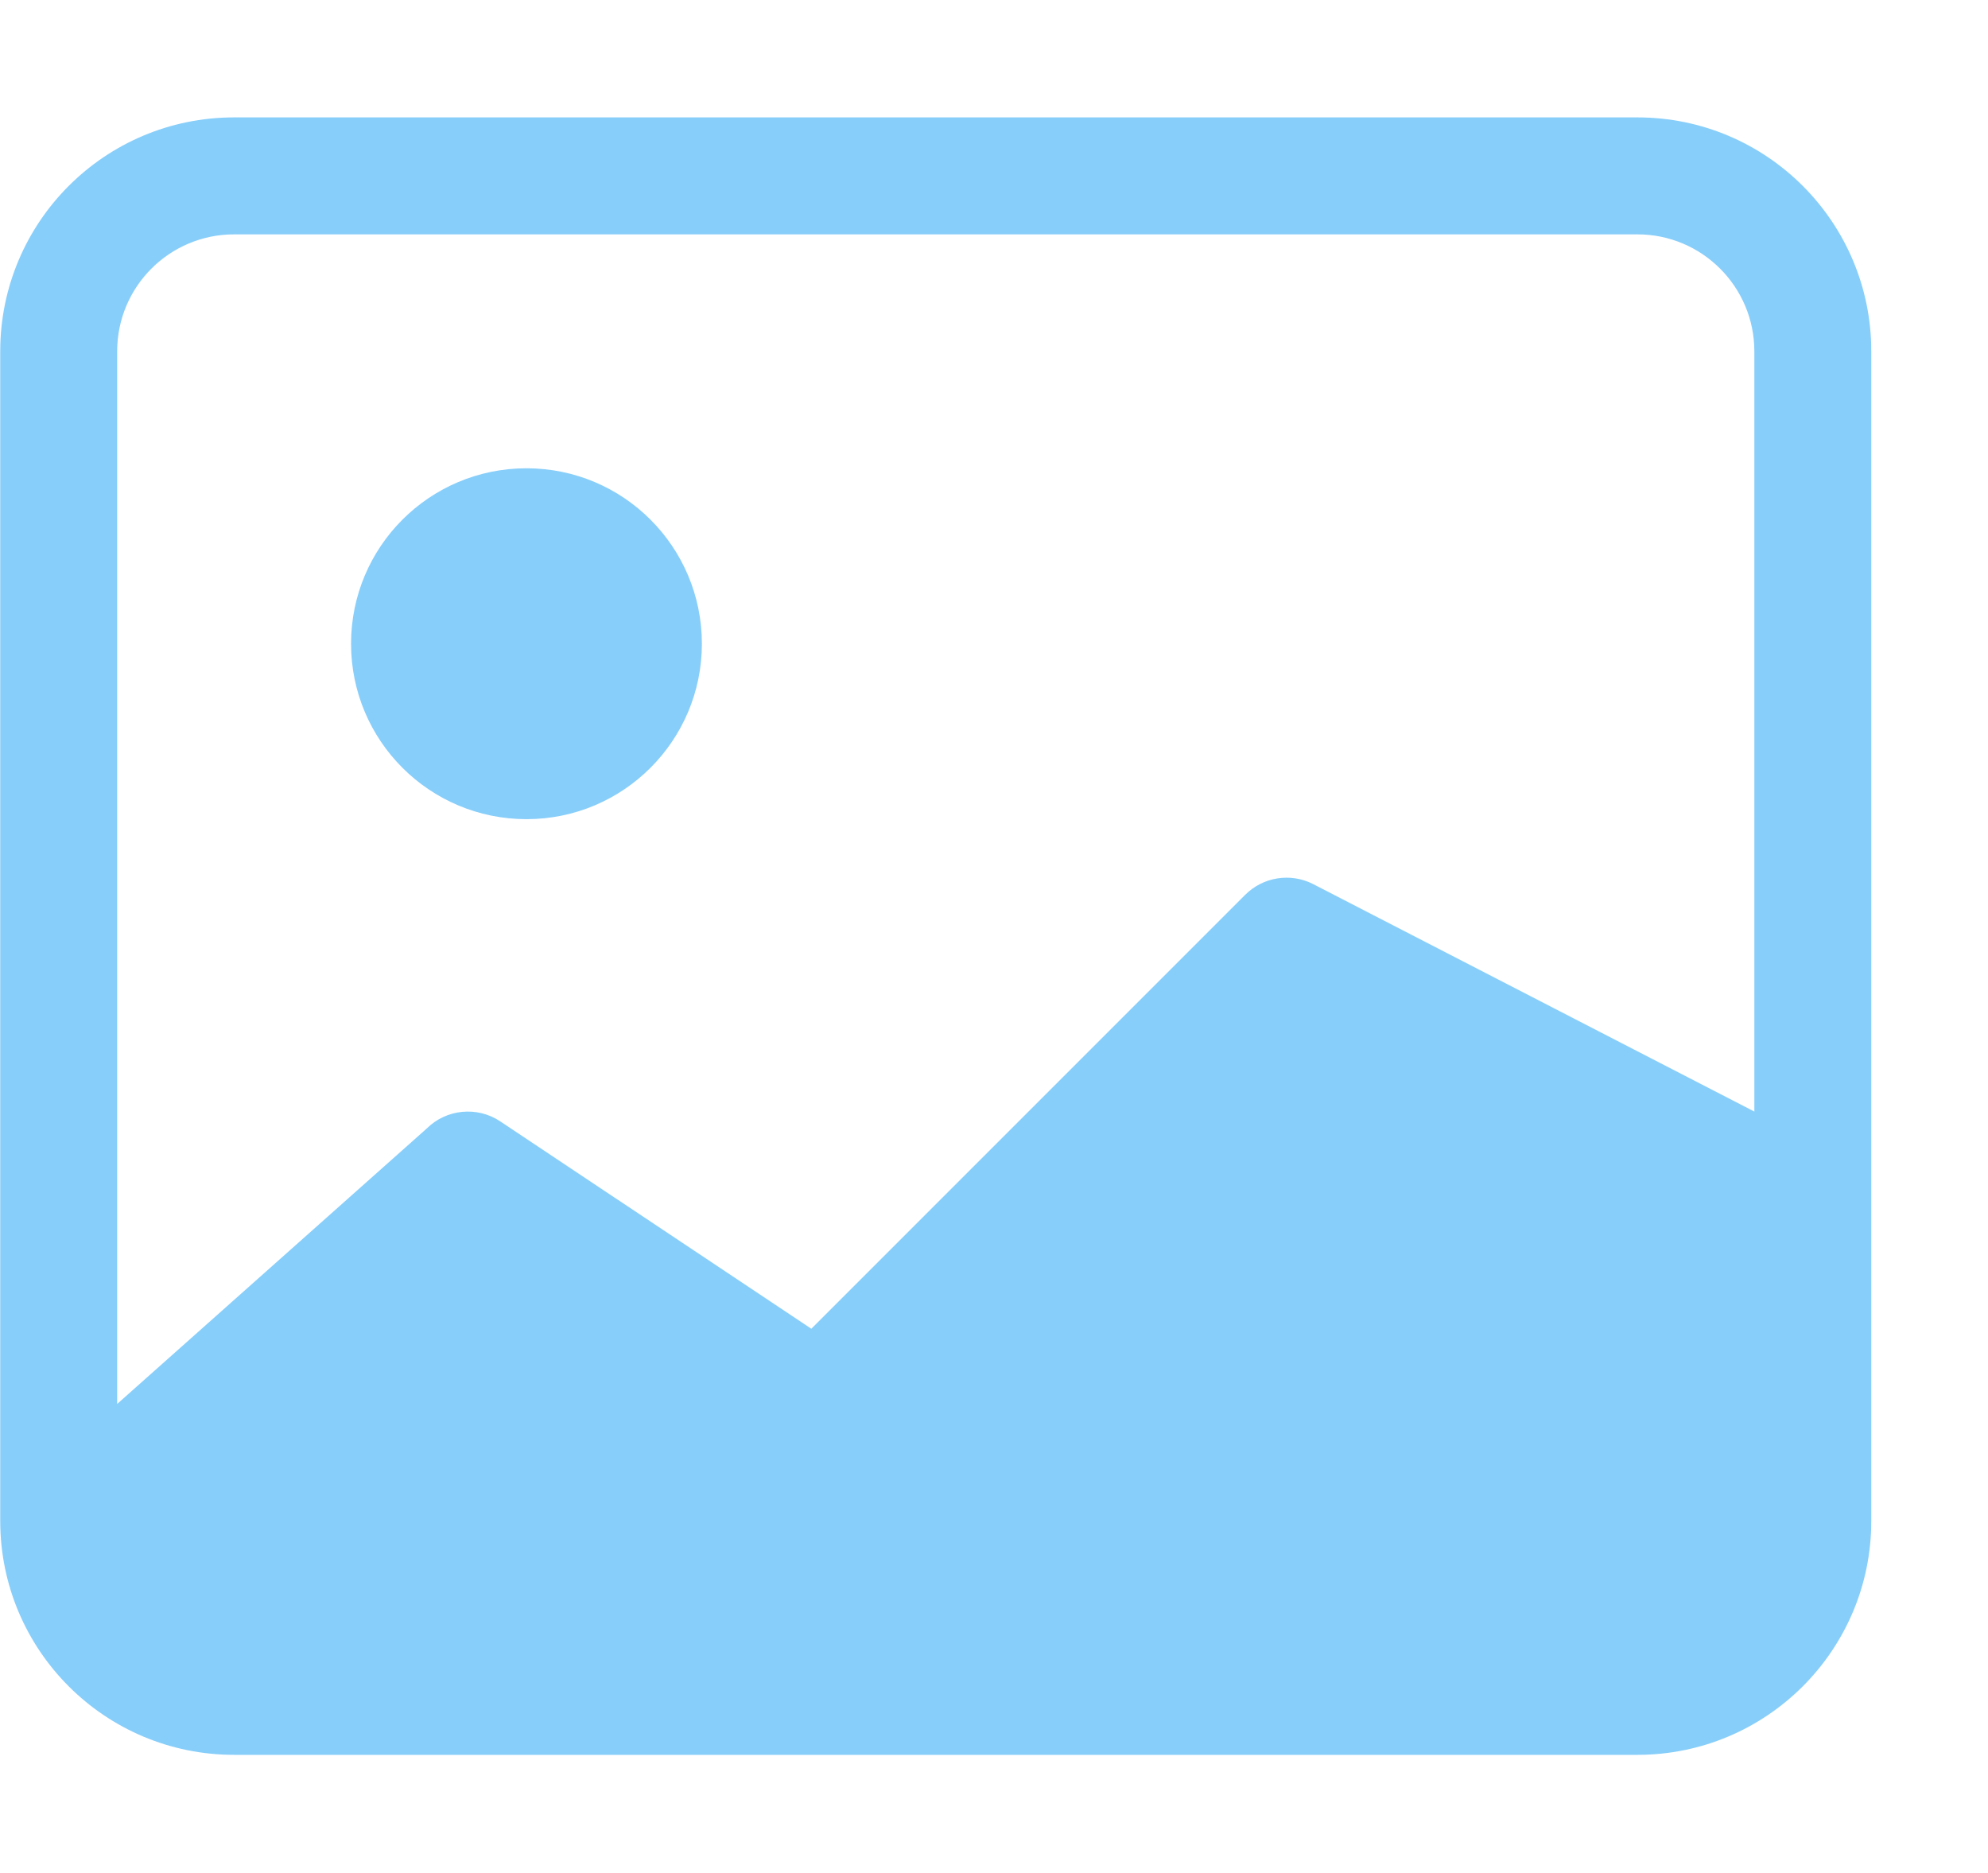
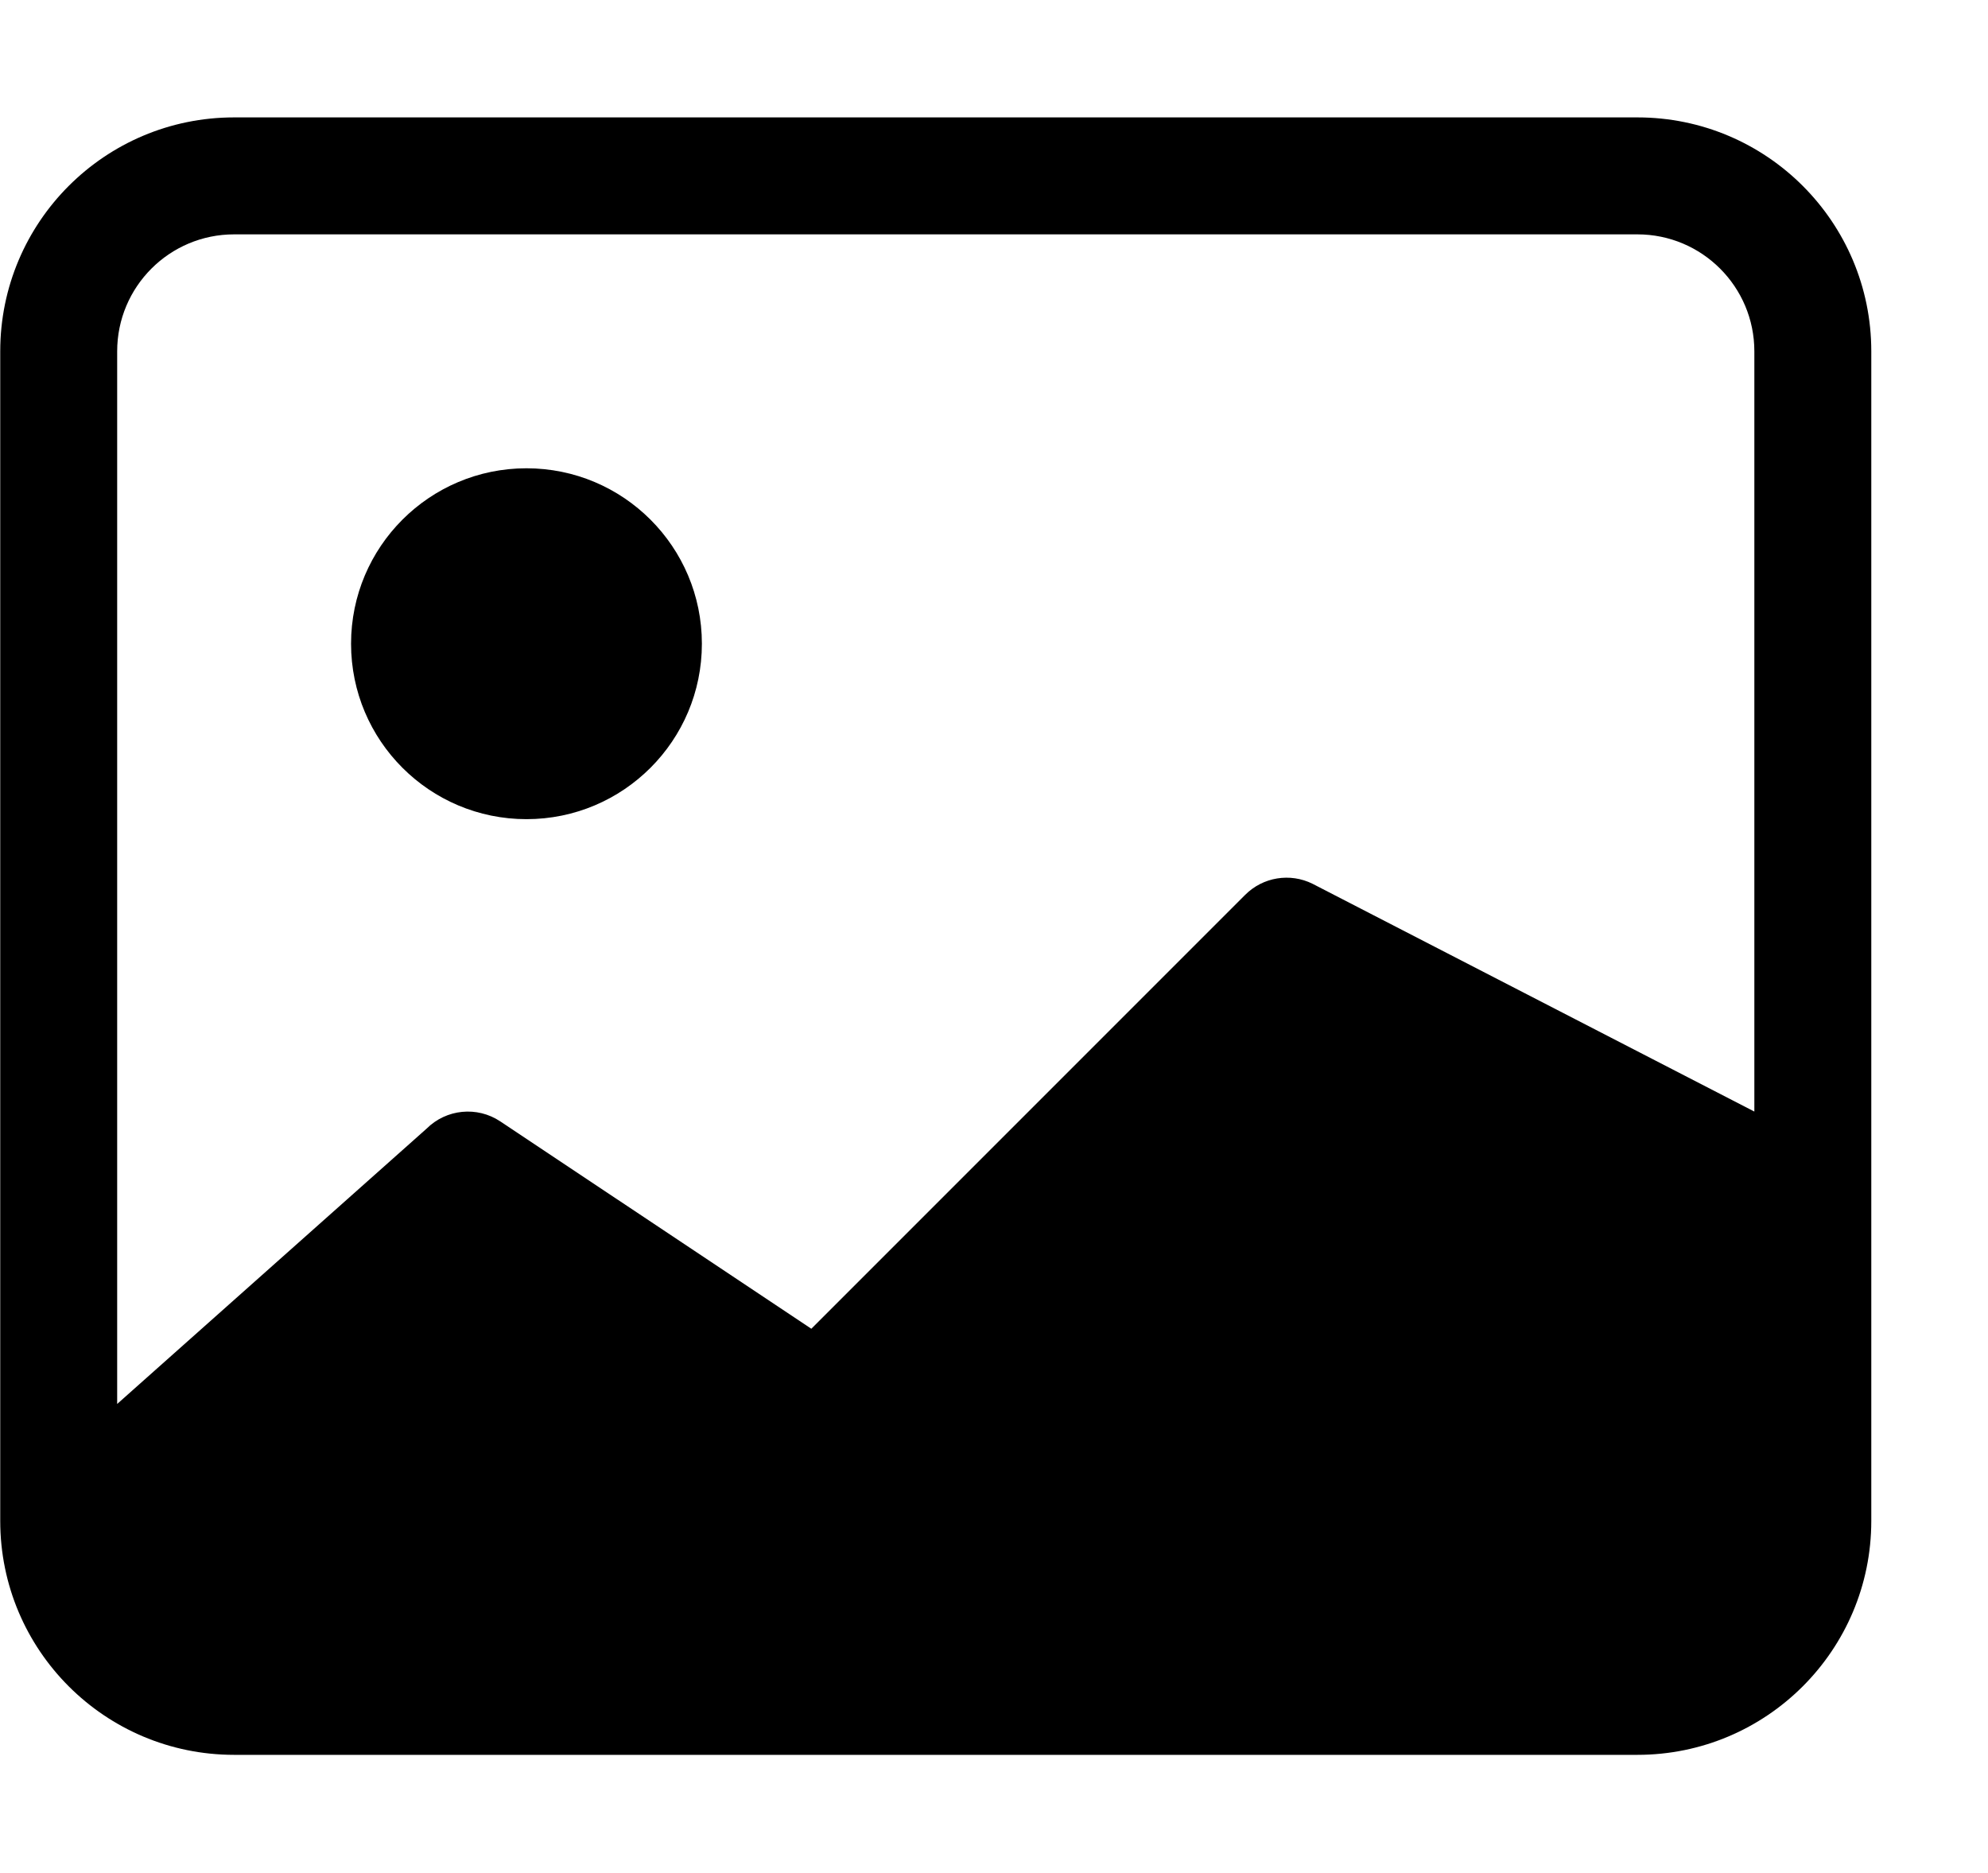
- <svg xmlns="http://www.w3.org/2000/svg" width="1.062em" height="1em" viewBox="0 0 17 16" class="bi bi-image" fill="lightskyblue">
+ <svg xmlns="http://www.w3.org/2000/svg" width="1.062em" height="1em" viewBox="0 0 17 16" class="bi bi-image" fill="current">
  <path fill-rule="evenodd" d="M14.002 2h-12a1 1 0 0 0-1 1v9l2.646-2.354a.5.5 0 0 1 .63-.062l2.66 1.773 3.71-3.71a.5.5 0 0 1 .577-.094L15.002 9.5V3a1 1 0 0 0-1-1zm-12-1a2 2 0 0 0-2 2v10a2 2 0 0 0 2 2h12a2 2 0 0 0 2-2V3a2 2 0 0 0-2-2h-12zm4 4.5a1.5 1.5 0 1 1-3 0 1.5 1.5 0 0 1 3 0z" />
</svg>
